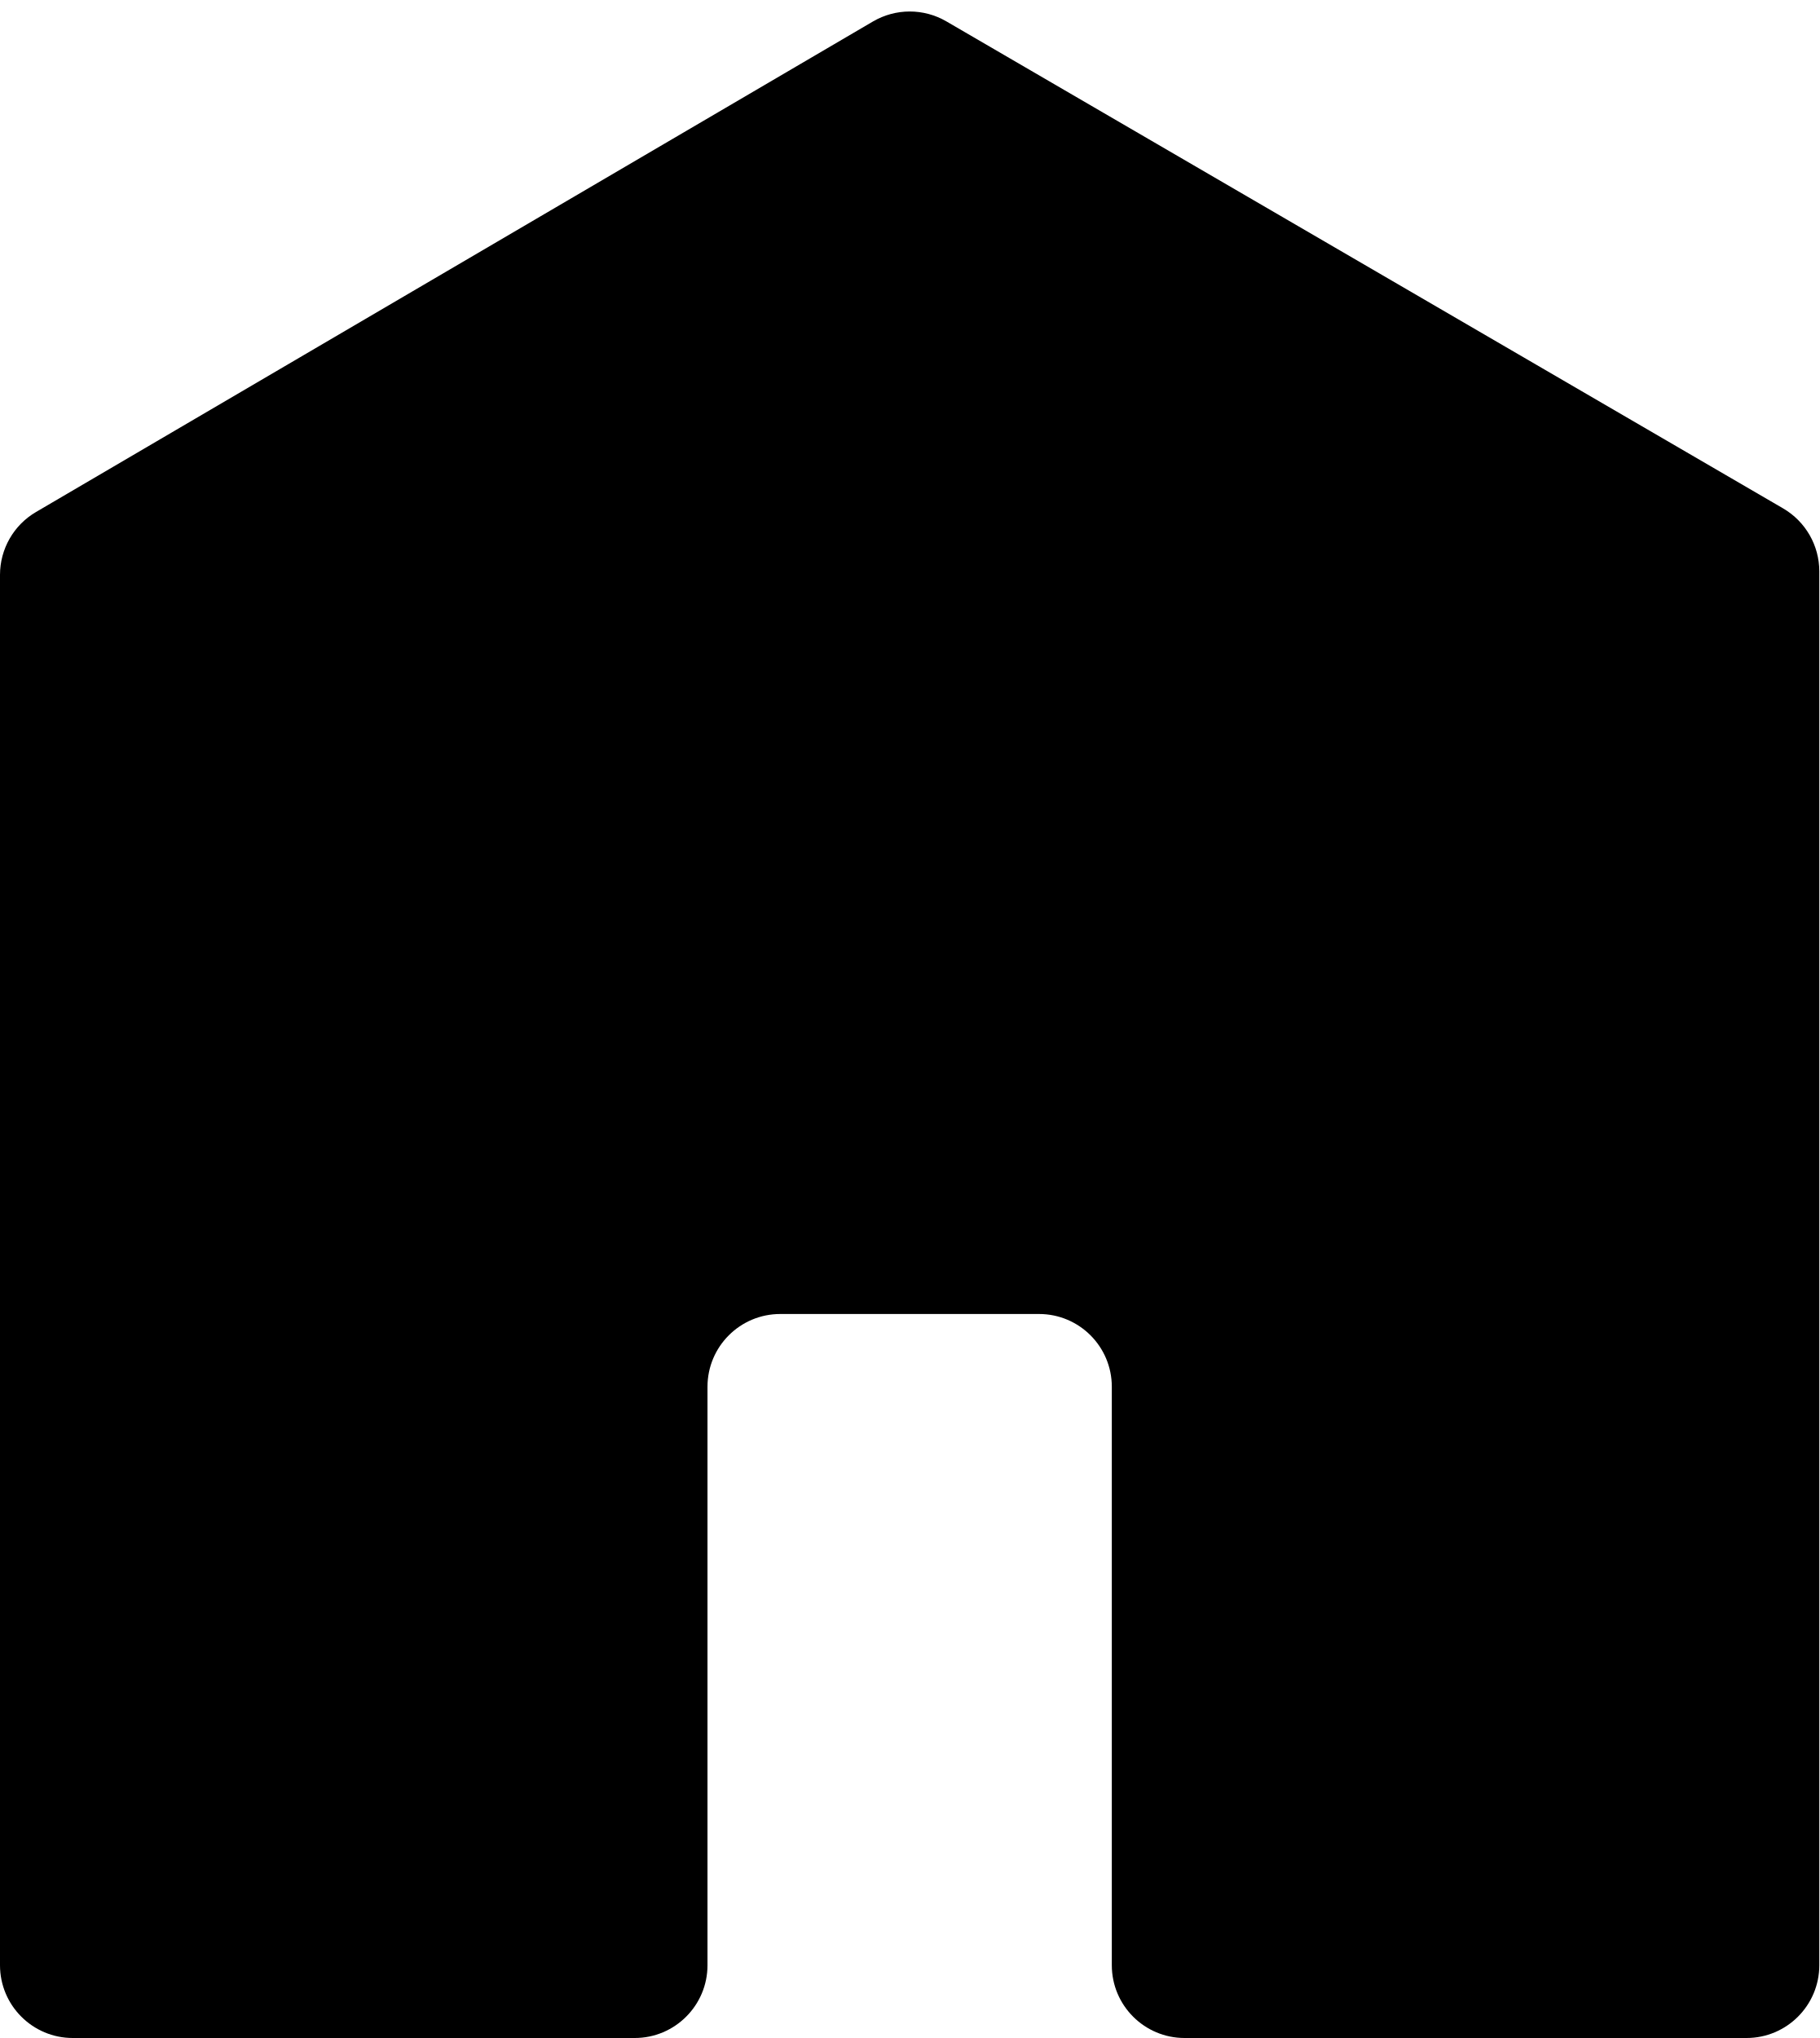
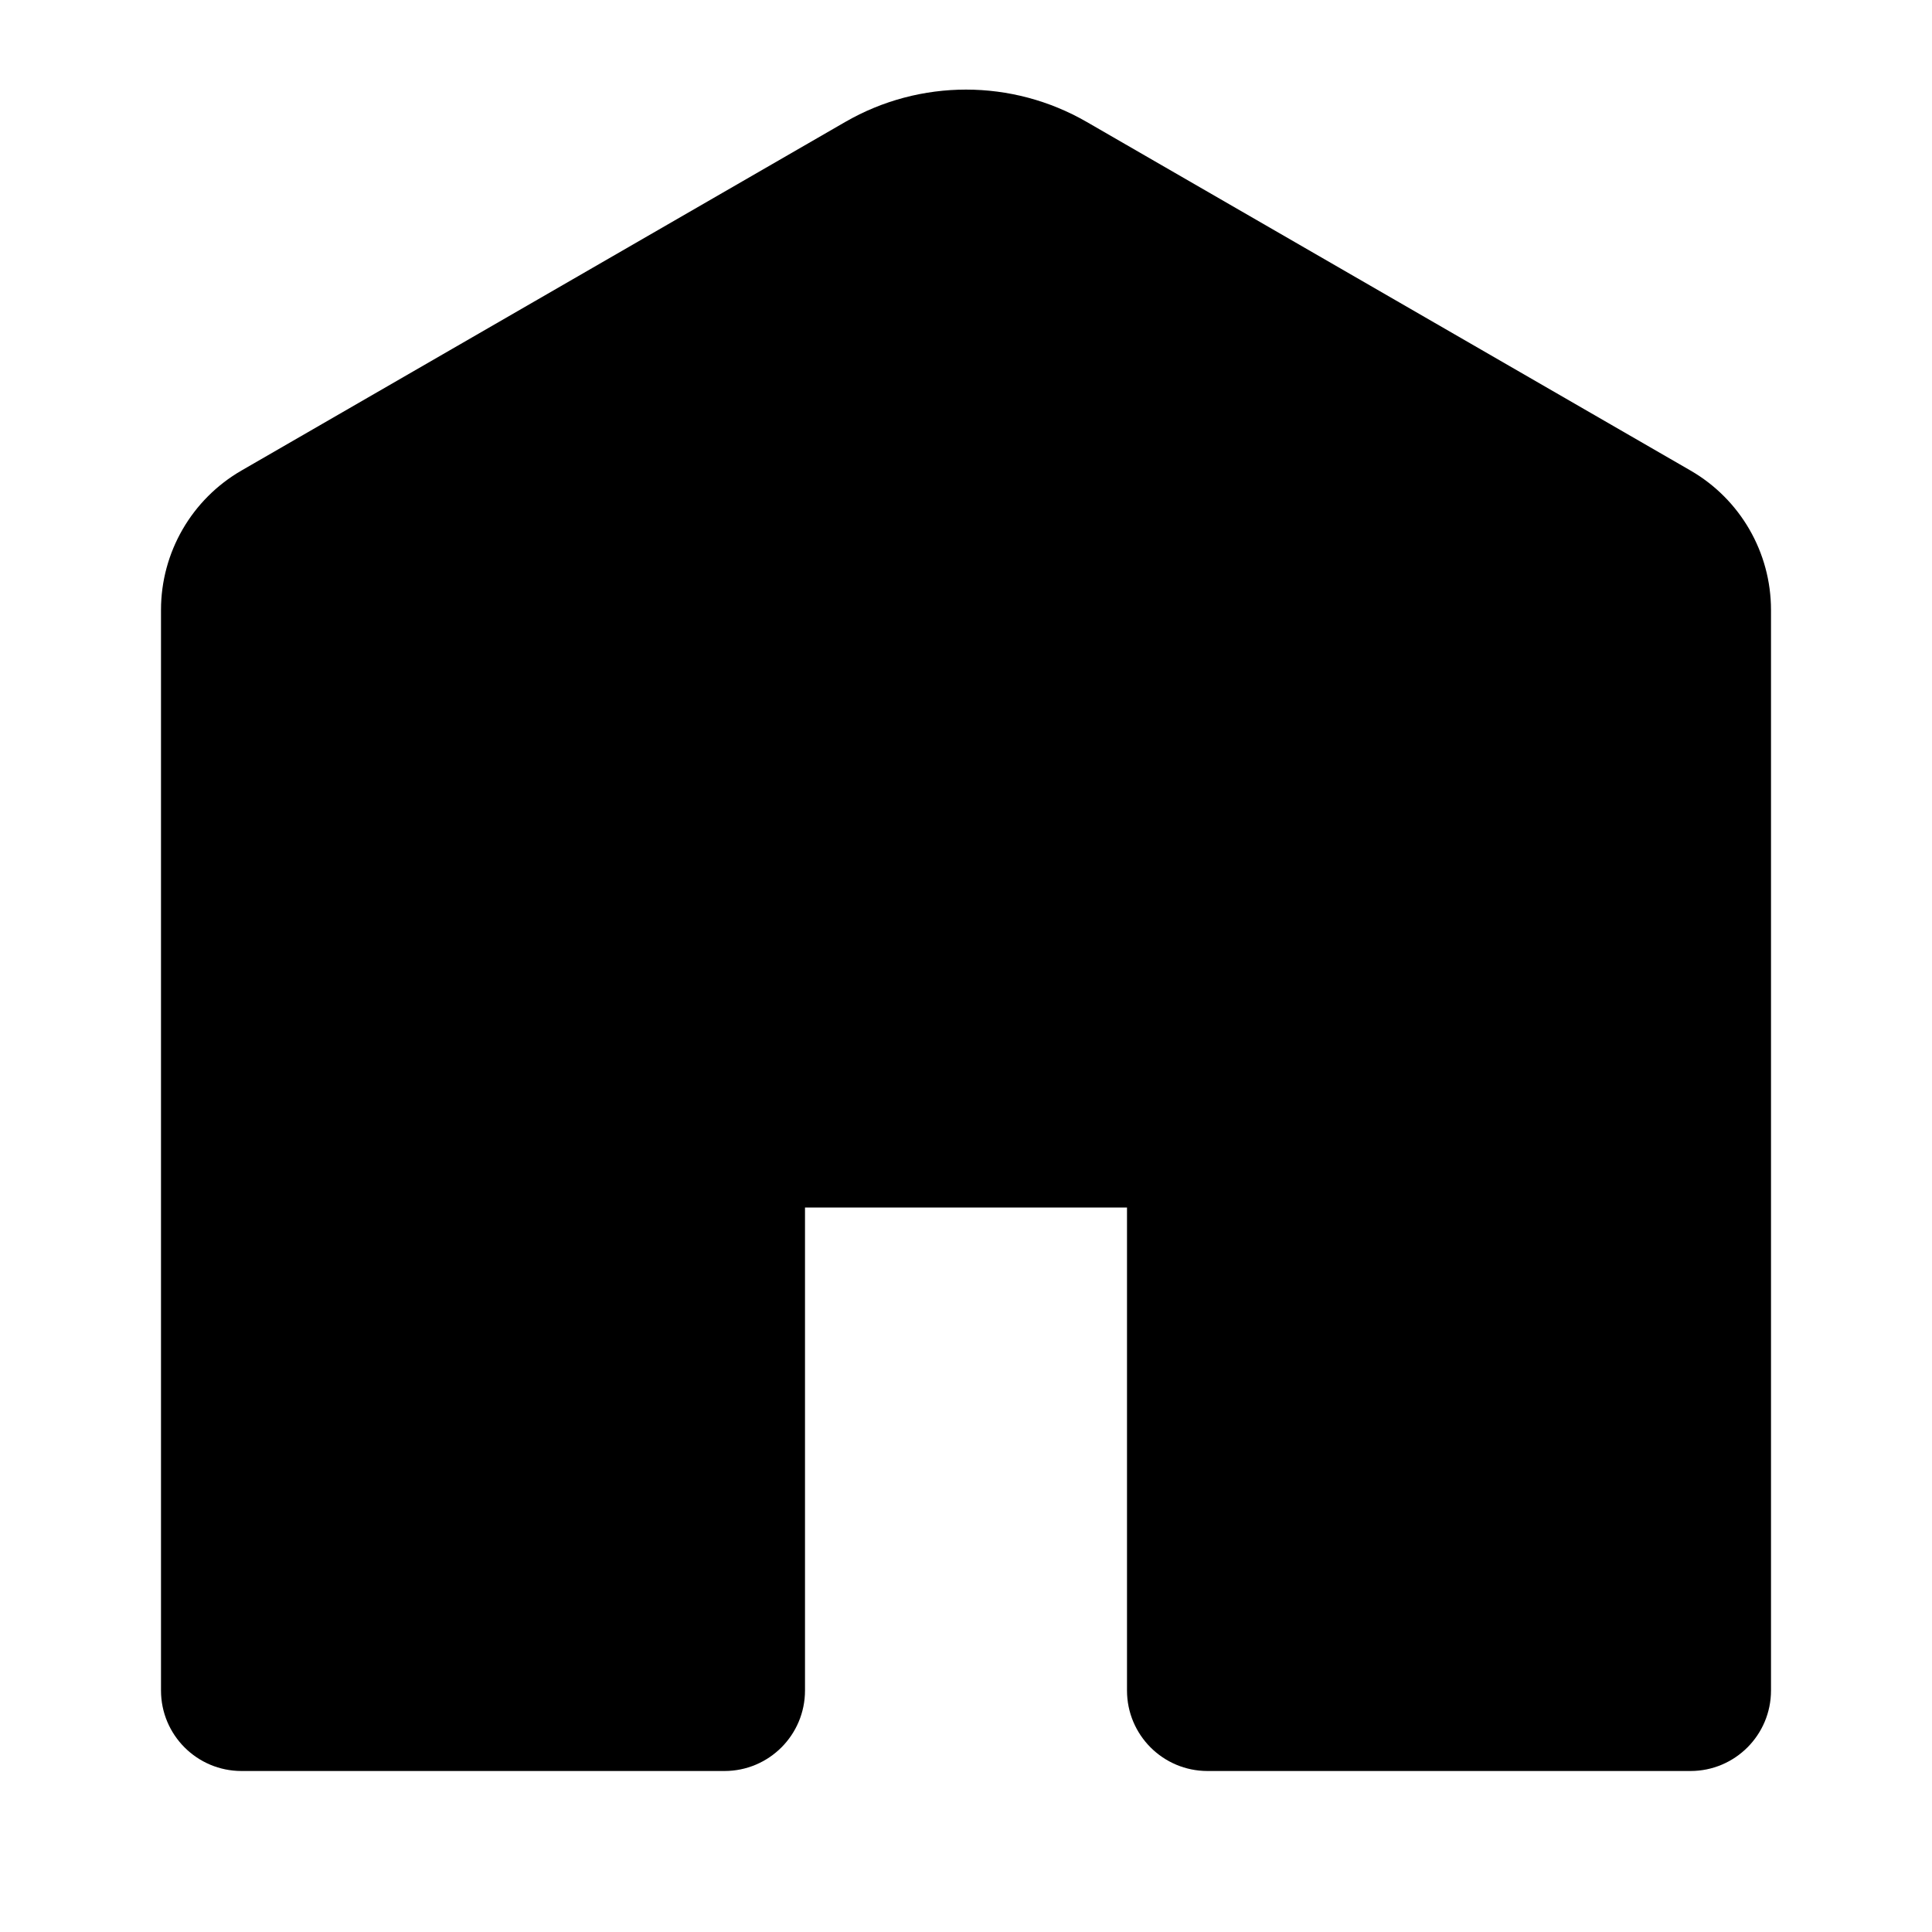
- <svg xmlns="http://www.w3.org/2000/svg" viewBox="0 0 25 28" fill="currentColor">
-   <path d="M25 27C25 27.552 24.552 28 24 28H16.278C15.726 28 15.278 27.552 15.278 27V19.053C15.278 18.5 14.83 18.053 14.278 18.053H10.722C10.17 18.053 9.722 18.5 9.722 19.053V27C9.722 27.552 9.274 28 8.722 28H1C0.448 28 0 27.552 0 27V7.898C0 7.543 0.188 7.214 0.494 7.035L11.996 0.295C12.307 0.113 12.693 0.112 13.005 0.294L24.503 6.985C24.811 7.165 25 7.494 25 7.85V27Z" />
+ <svg xmlns="http://www.w3.org/2000/svg" viewBox="0 0 24 24" fill="currentColor">
+   <path d="M13.5 1.515a3 3 0 00-3 0L3 5.845a2 2 0 00-1 1.732V21a1 1 0 001 1h6a1 1 0 001-1v-6h4v6a1 1 0 001 1h6a1 1 0 001-1V7.577a2 2 0 00-1-1.732l-7.5-4.33z" />
</svg>
